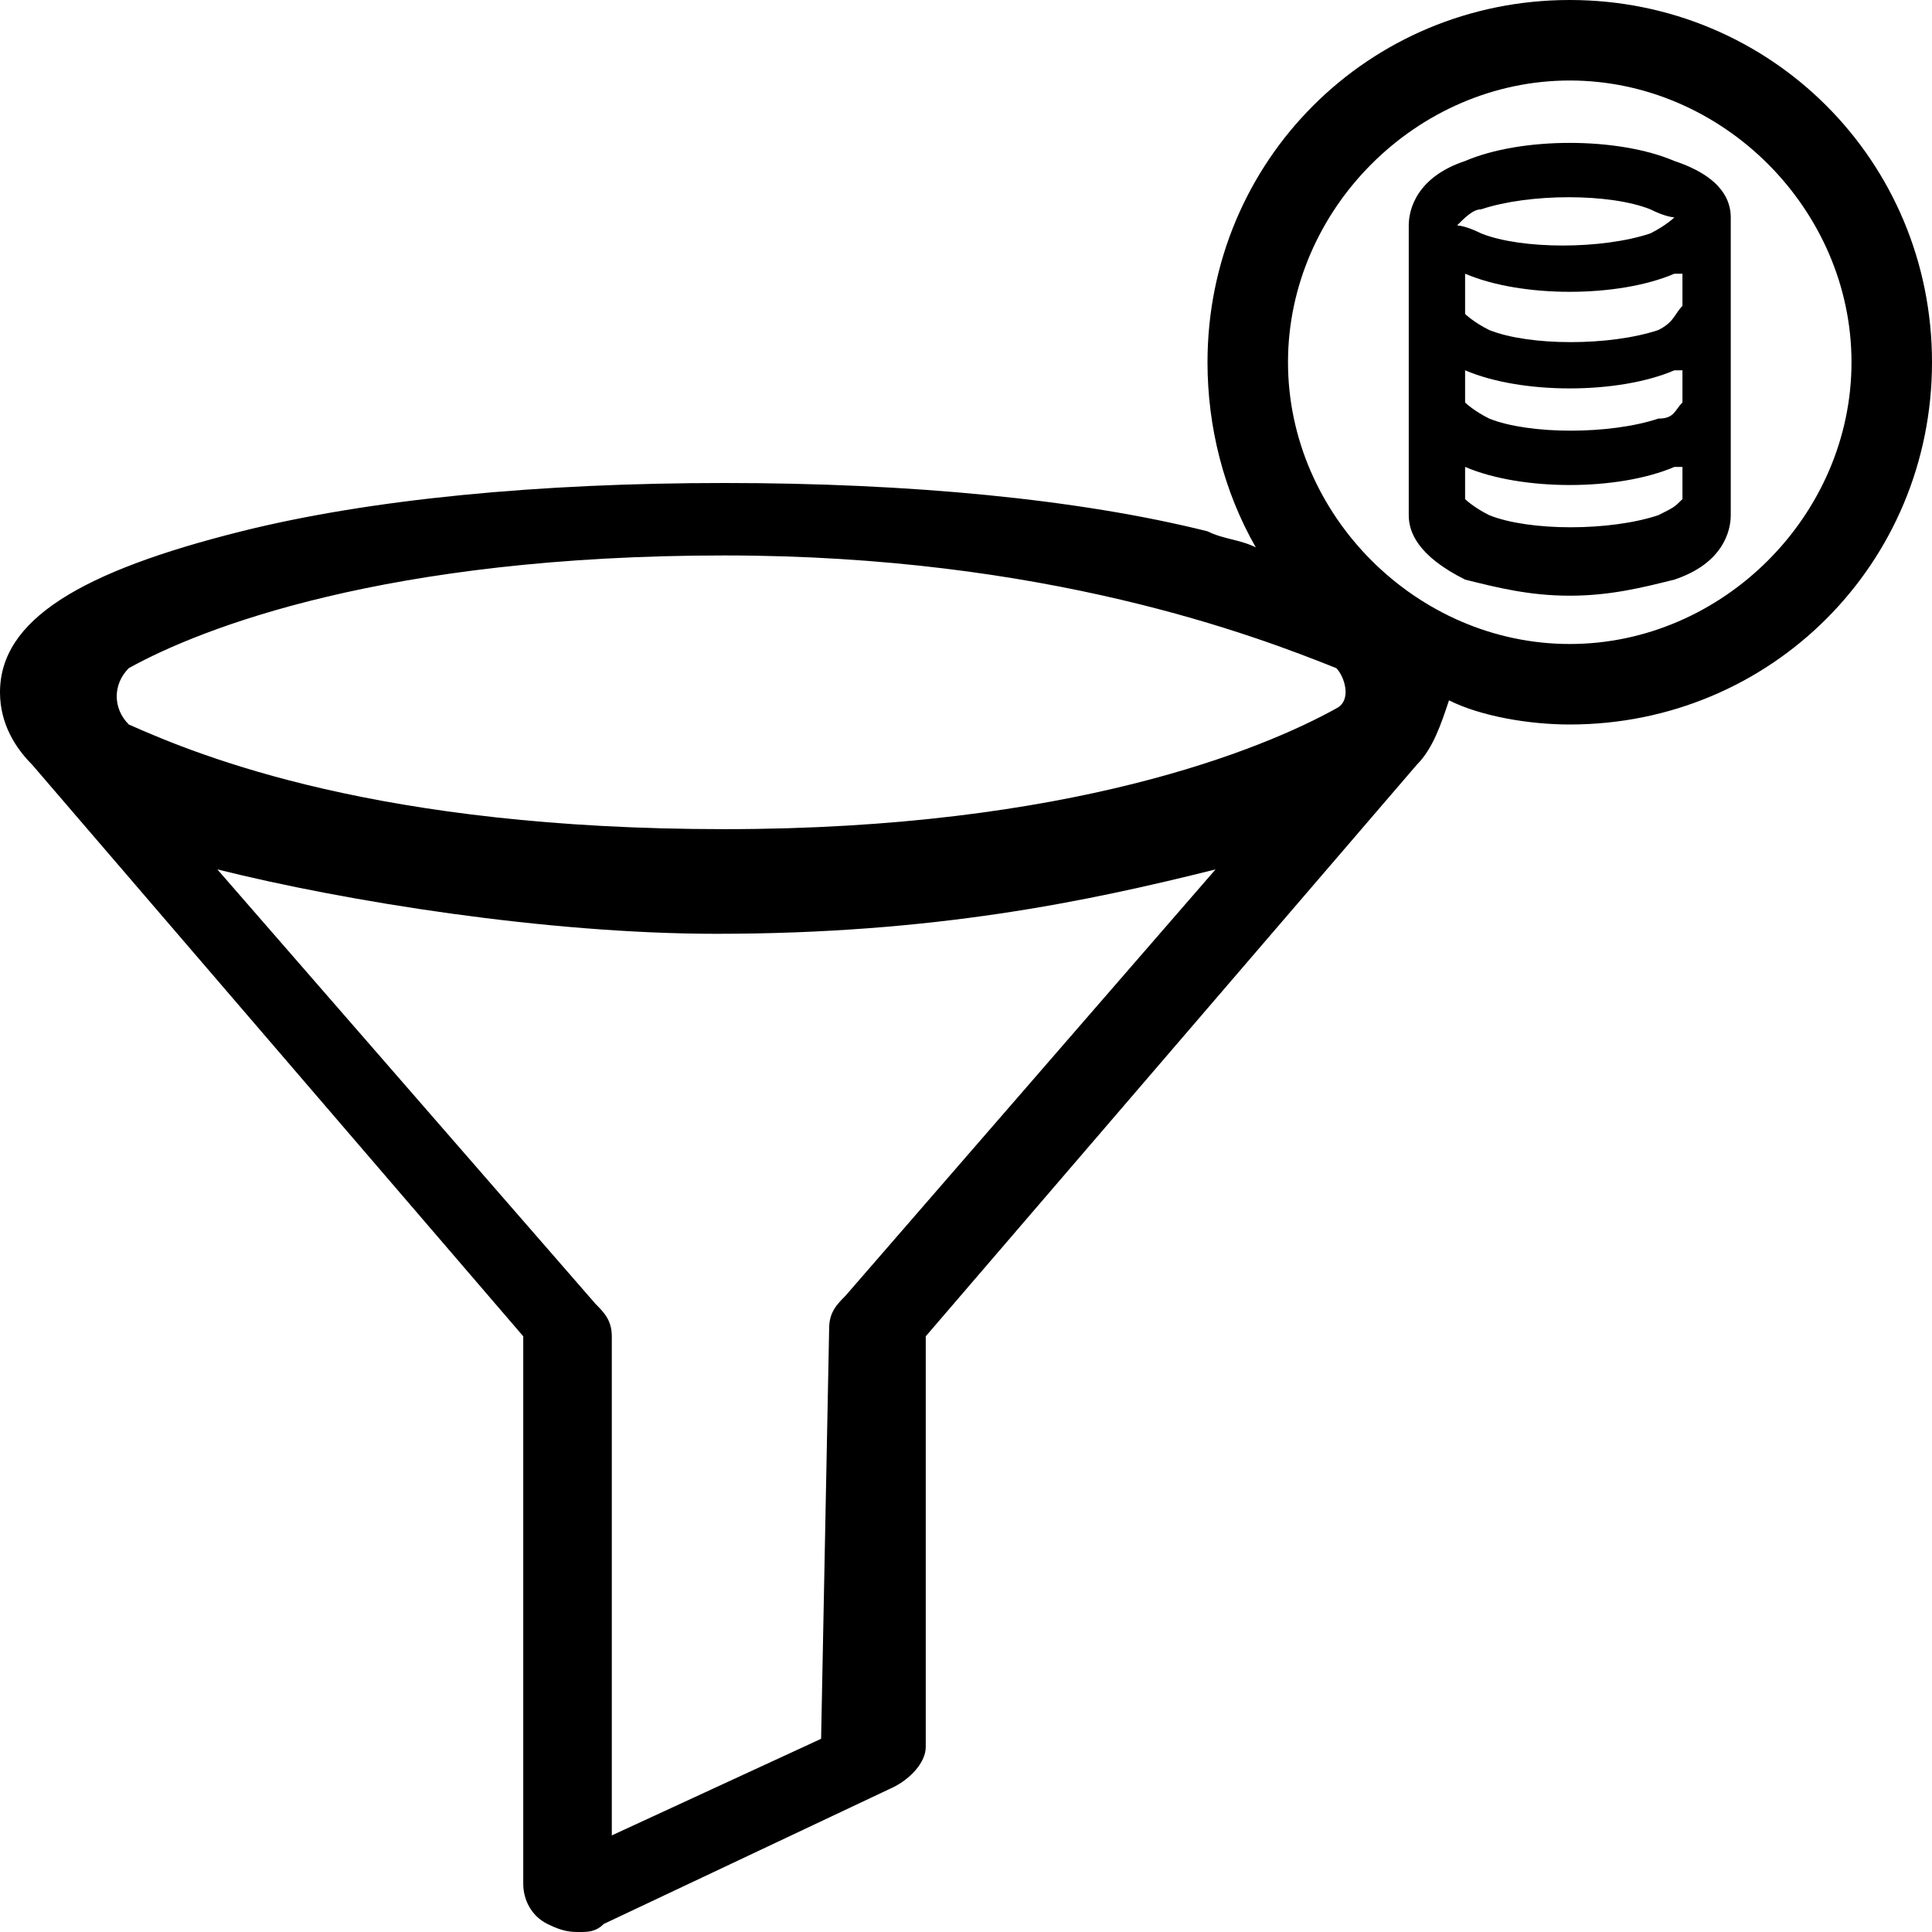
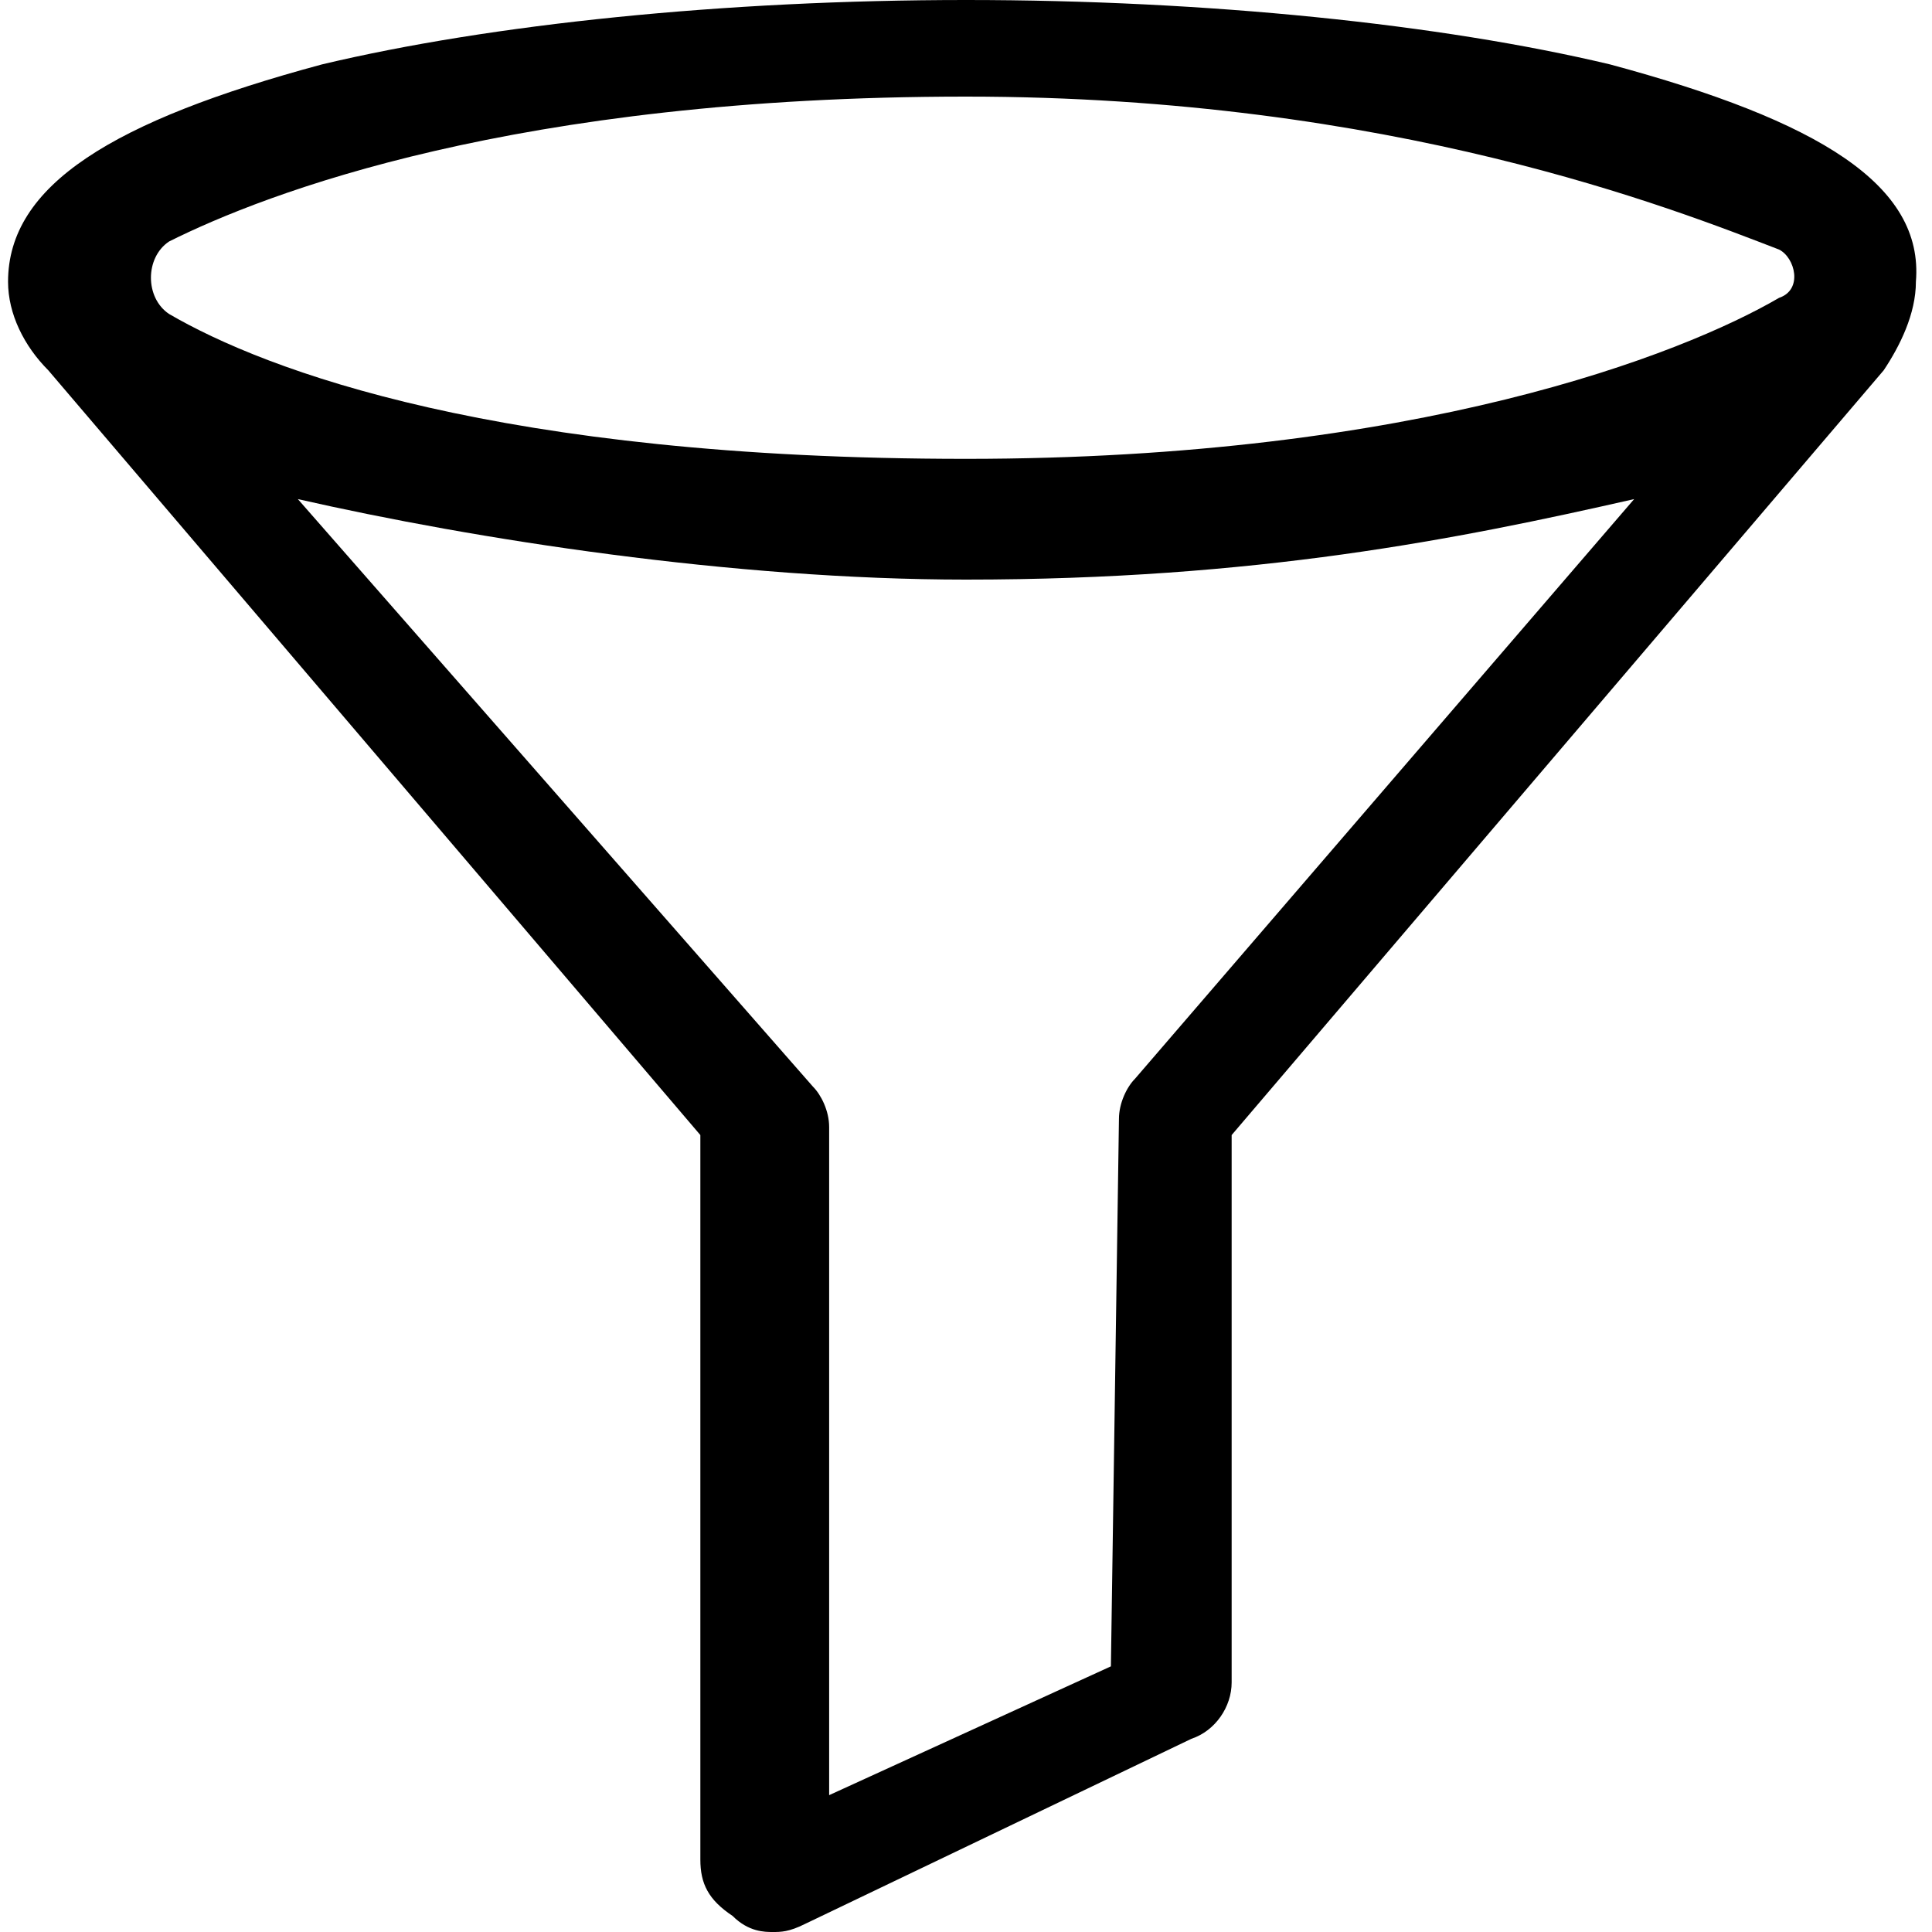
<svg xmlns="http://www.w3.org/2000/svg" version="1.1" id="Layer_1" x="0px" y="0px" viewBox="0 0 24 24" style="enable-background:new 0 0 24 24;" xml:space="preserve">
-   <path d="M19.5,0C17,0,15,2,15,4.5c0,0.8,0.2,1.6,0.6,2.3c-0.2-0.1-0.4-0.1-0.6-0.2C13.4,6.2,11.3,6,9,6S4.6,6.2,3,6.6  C1,7.1,0,7.7,0,8.6C0,9,0.2,9.3,0.4,9.5l6.1,7.1v6.8c0,0.2,0.1,0.4,0.3,0.5C7,24,7.1,24,7.2,24s0.2,0,0.3-0.1l3.6-1.7  c0.2-0.1,0.4-0.3,0.4-0.5v-5.1l6.1-7.1C17.8,9.3,17.9,9,18,8.7C18.4,8.9,19,9,19.5,9C22,9,24,7,24,4.5S22,0,19.5,0z M10.5,16.1  c-0.1,0.1-0.2,0.2-0.2,0.4l-0.1,5.1l-2.6,1.2v-6.2c0-0.2-0.1-0.3-0.2-0.4l-4.7-5.4c1.6,0.4,4.1,0.8,6.2,0.8c2.7,0,4.6-0.4,6.2-0.8  L10.5,16.1z M16.6,8.8c-0.9,0.5-3.3,1.5-7.6,1.5c-4.3,0-6.5-0.9-7.4-1.3c-0.2-0.2-0.2-0.5,0-0.7C2.5,7.8,4.8,6.9,9,6.9  c4,0,6.6,1,7.6,1.4C16.7,8.4,16.8,8.7,16.6,8.8z M19.5,8C17.6,8,16,6.4,16,4.5S17.6,1,19.5,1S23,2.6,23,4.5S21.4,8,19.5,8z M20.8,2  c-0.7-0.3-1.9-0.3-2.6,0c-0.6,0.2-0.7,0.6-0.7,0.8v3.6c0,0.2,0.1,0.5,0.7,0.8c0.4,0.1,0.8,0.2,1.3,0.2s0.9-0.1,1.3-0.2  c0.6-0.2,0.7-0.6,0.7-0.8V2.7C21.5,2.5,21.4,2.2,20.8,2z M18.4,2.6L18.4,2.6c0.6-0.2,1.6-0.2,2.1,0c0.2,0.1,0.3,0.1,0.3,0.1  c0,0-0.1,0.1-0.3,0.2c-0.6,0.2-1.6,0.2-2.1,0c-0.2-0.1-0.3-0.1-0.3-0.1C18.2,2.7,18.3,2.6,18.4,2.6z M20.6,6.4l0.1,0.1c0,0,0,0,0,0  c0,0,0,0,0,0L20.6,6.4c-0.6,0.2-1.6,0.2-2.1,0c-0.2-0.1-0.3-0.2-0.3-0.2c0,0,0,0,0,0V5.8c0,0,0,0,0,0c0.7,0.3,1.9,0.3,2.6,0  c0,0,0,0,0.1,0l0,0.4C20.8,6.3,20.8,6.3,20.6,6.4z M20.6,5.2L20.6,5.2c-0.6,0.2-1.6,0.2-2.1,0c-0.2-0.1-0.3-0.2-0.3-0.2c0,0,0,0,0,0  V4.6c0,0,0,0,0,0c0.7,0.3,1.9,0.3,2.6,0c0,0,0,0,0.1,0l0,0.4C20.8,5.1,20.8,5.2,20.6,5.2z M20.6,4.1L20.6,4.1  c-0.6,0.2-1.6,0.2-2.1,0c-0.2-0.1-0.3-0.2-0.3-0.2c0,0,0,0,0,0V3.4c0,0,0,0,0,0c0.7,0.3,1.9,0.3,2.6,0c0,0,0,0,0.1,0l0,0.4  C20.8,3.9,20.8,4,20.6,4.1z" />
+   <g id="surface1">
+     <path d="M20,0.8C17.9,0.3,15,0,12,0S6.1,0.3,4,0.8C1.4,1.5,0.1,2.3,0.1,3.5c0,0.4,0.2,0.8,0.5,1.1l8.1,9.5v9c0,0.3,0.1,0.5,0.4,0.7   C9.3,24,9.5,24,9.6,24s0.2,0,0.4-0.1l4.8-2.3c0.3-0.1,0.5-0.4,0.5-0.7v-6.8l8.1-9.5c0.2-0.3,0.4-0.7,0.4-1.1   C23.9,2.3,22.6,1.5,20,0.8z M14.1,13.4c-0.1,0.1-0.2,0.3-0.2,0.5l-0.1,6.8l-3.5,1.6v-8.3c0-0.2-0.1-0.4-0.2-0.5L3.7,6.2   c2.2,0.5,5.4,1,8.3,1c3.6,0,6.1-0.5,8.3-1L14.1,13.4z M22.1,3.7c-1.2,0.7-4.5,2-10.1,2c-5.8,0-8.7-1.1-9.9-1.8   C1.8,3.7,1.8,3.2,2.1,3C3.3,2.4,6.4,1.2,12,1.2c5.3,0,8.8,1.4,10.1,1.9C22.3,3.2,22.4,3.6,22.1,3.7z" />
+   </g>
</svg>
